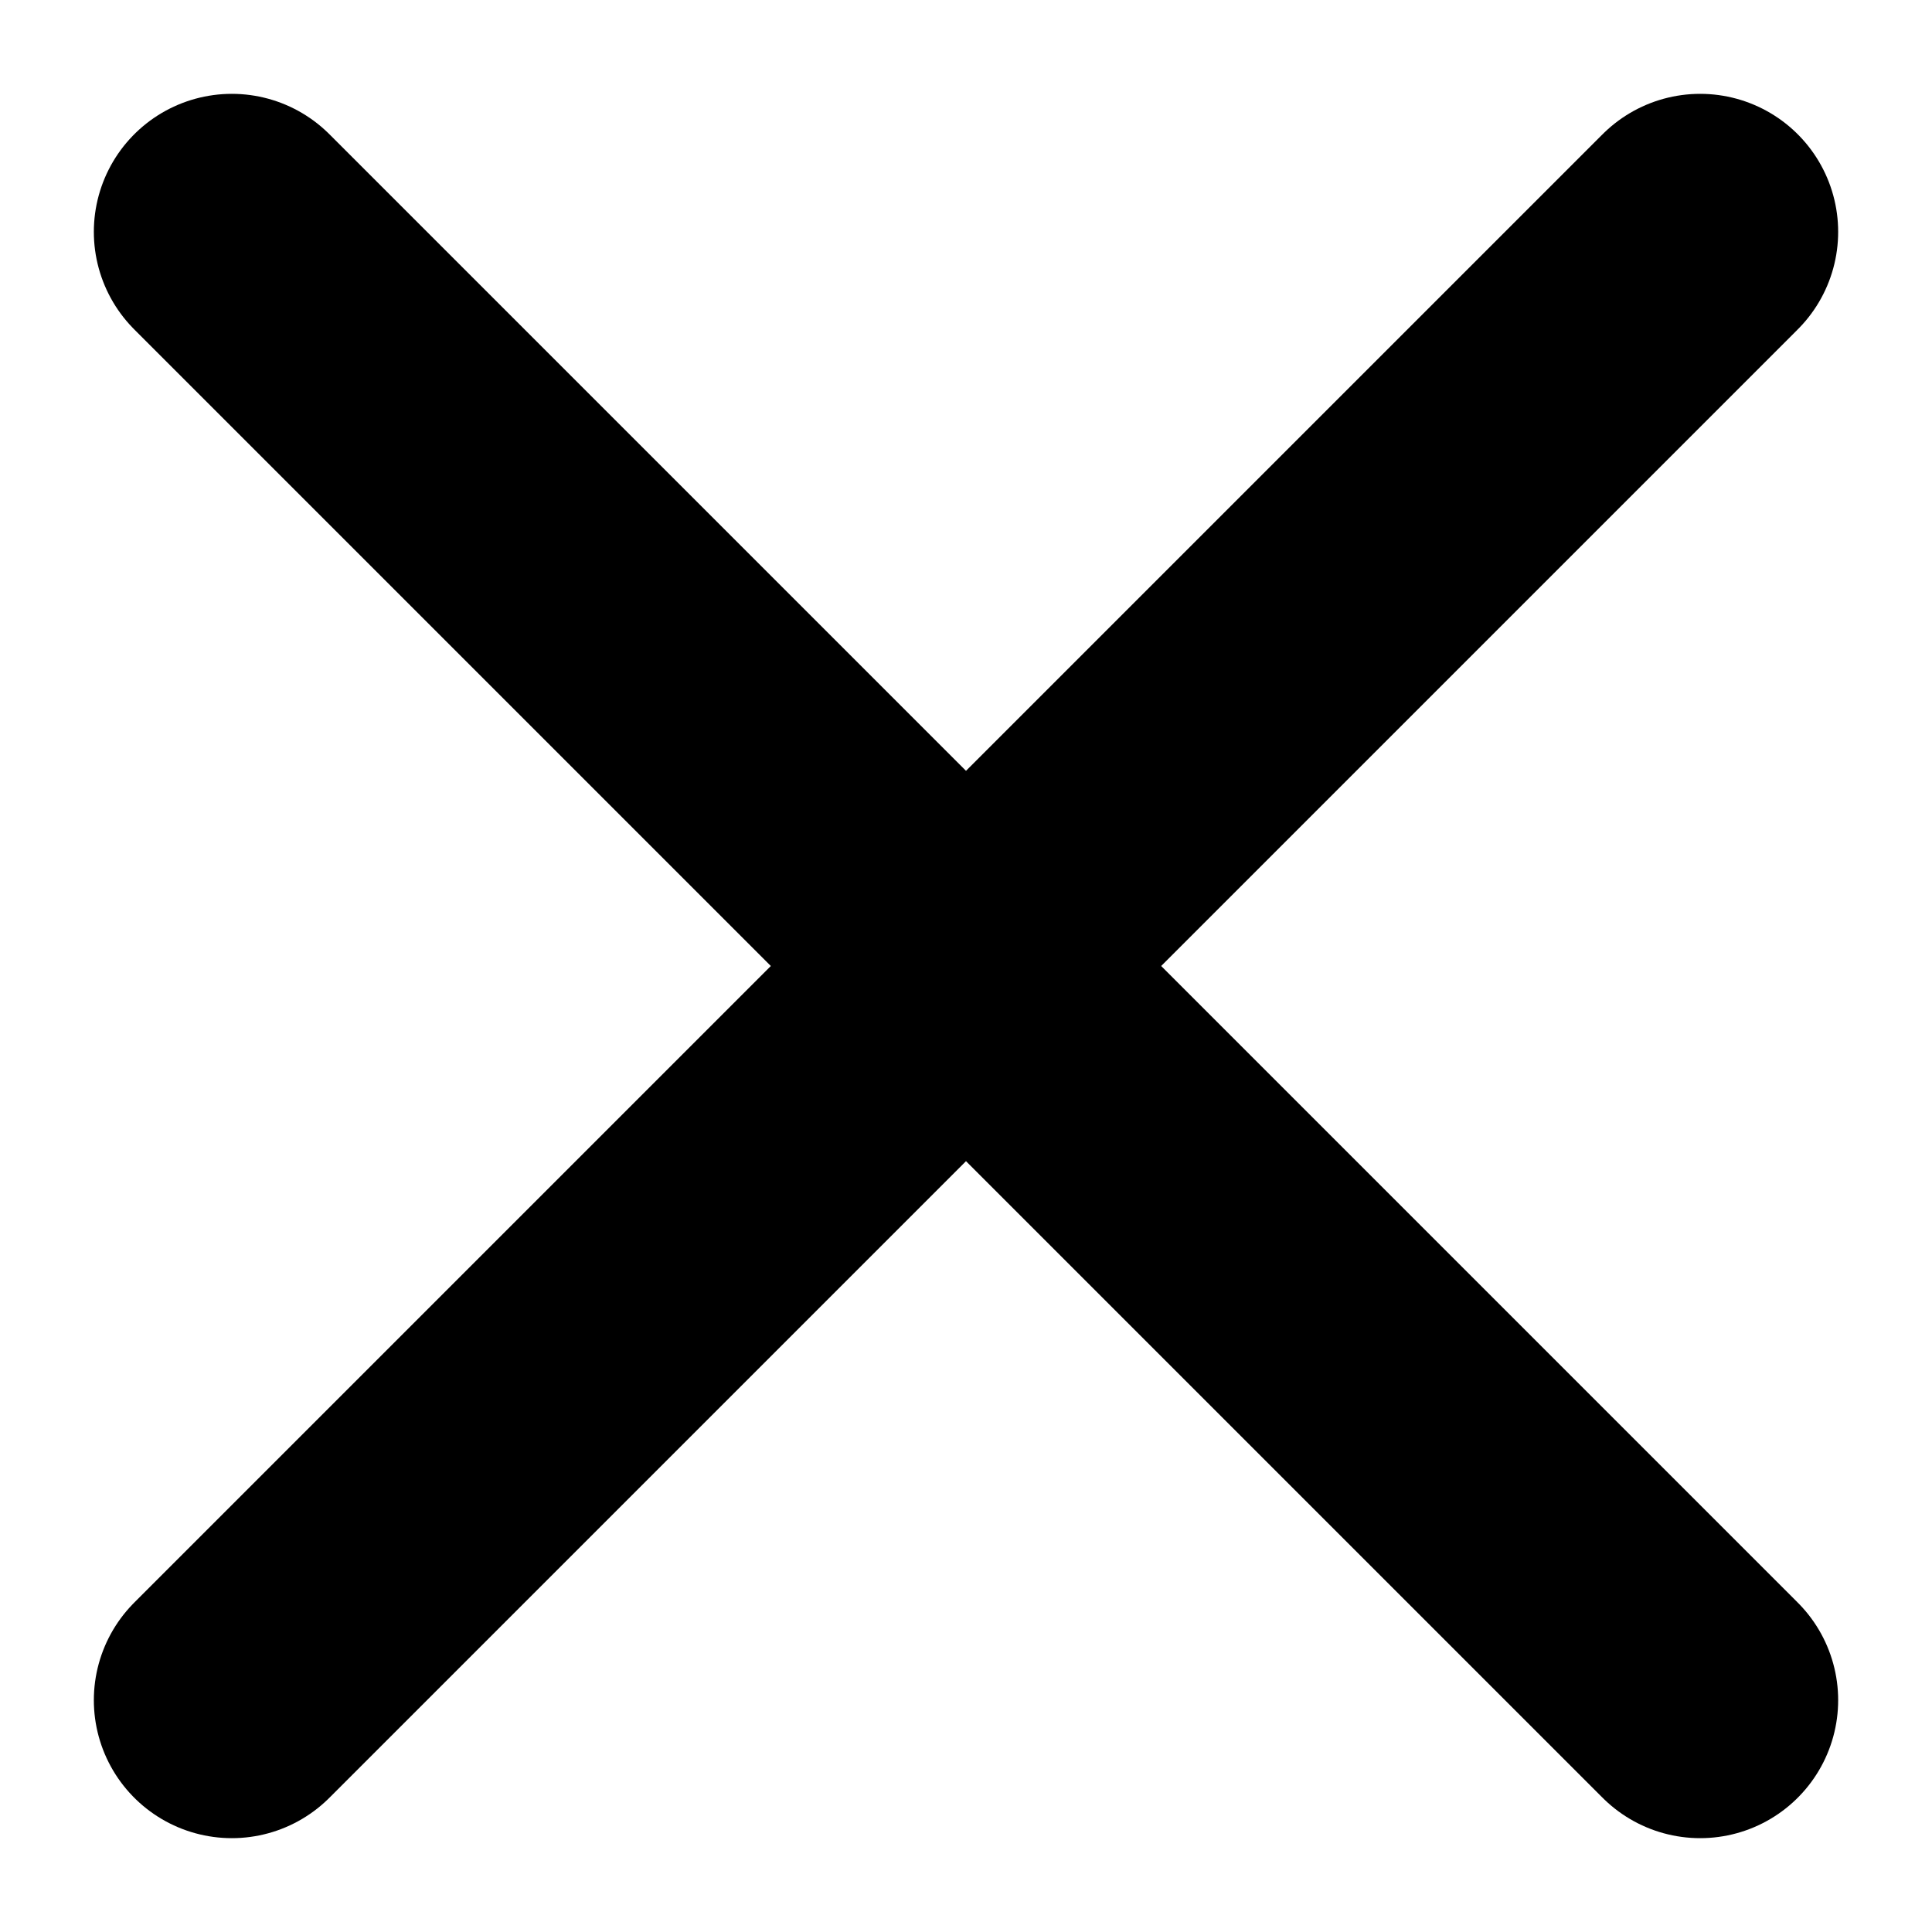
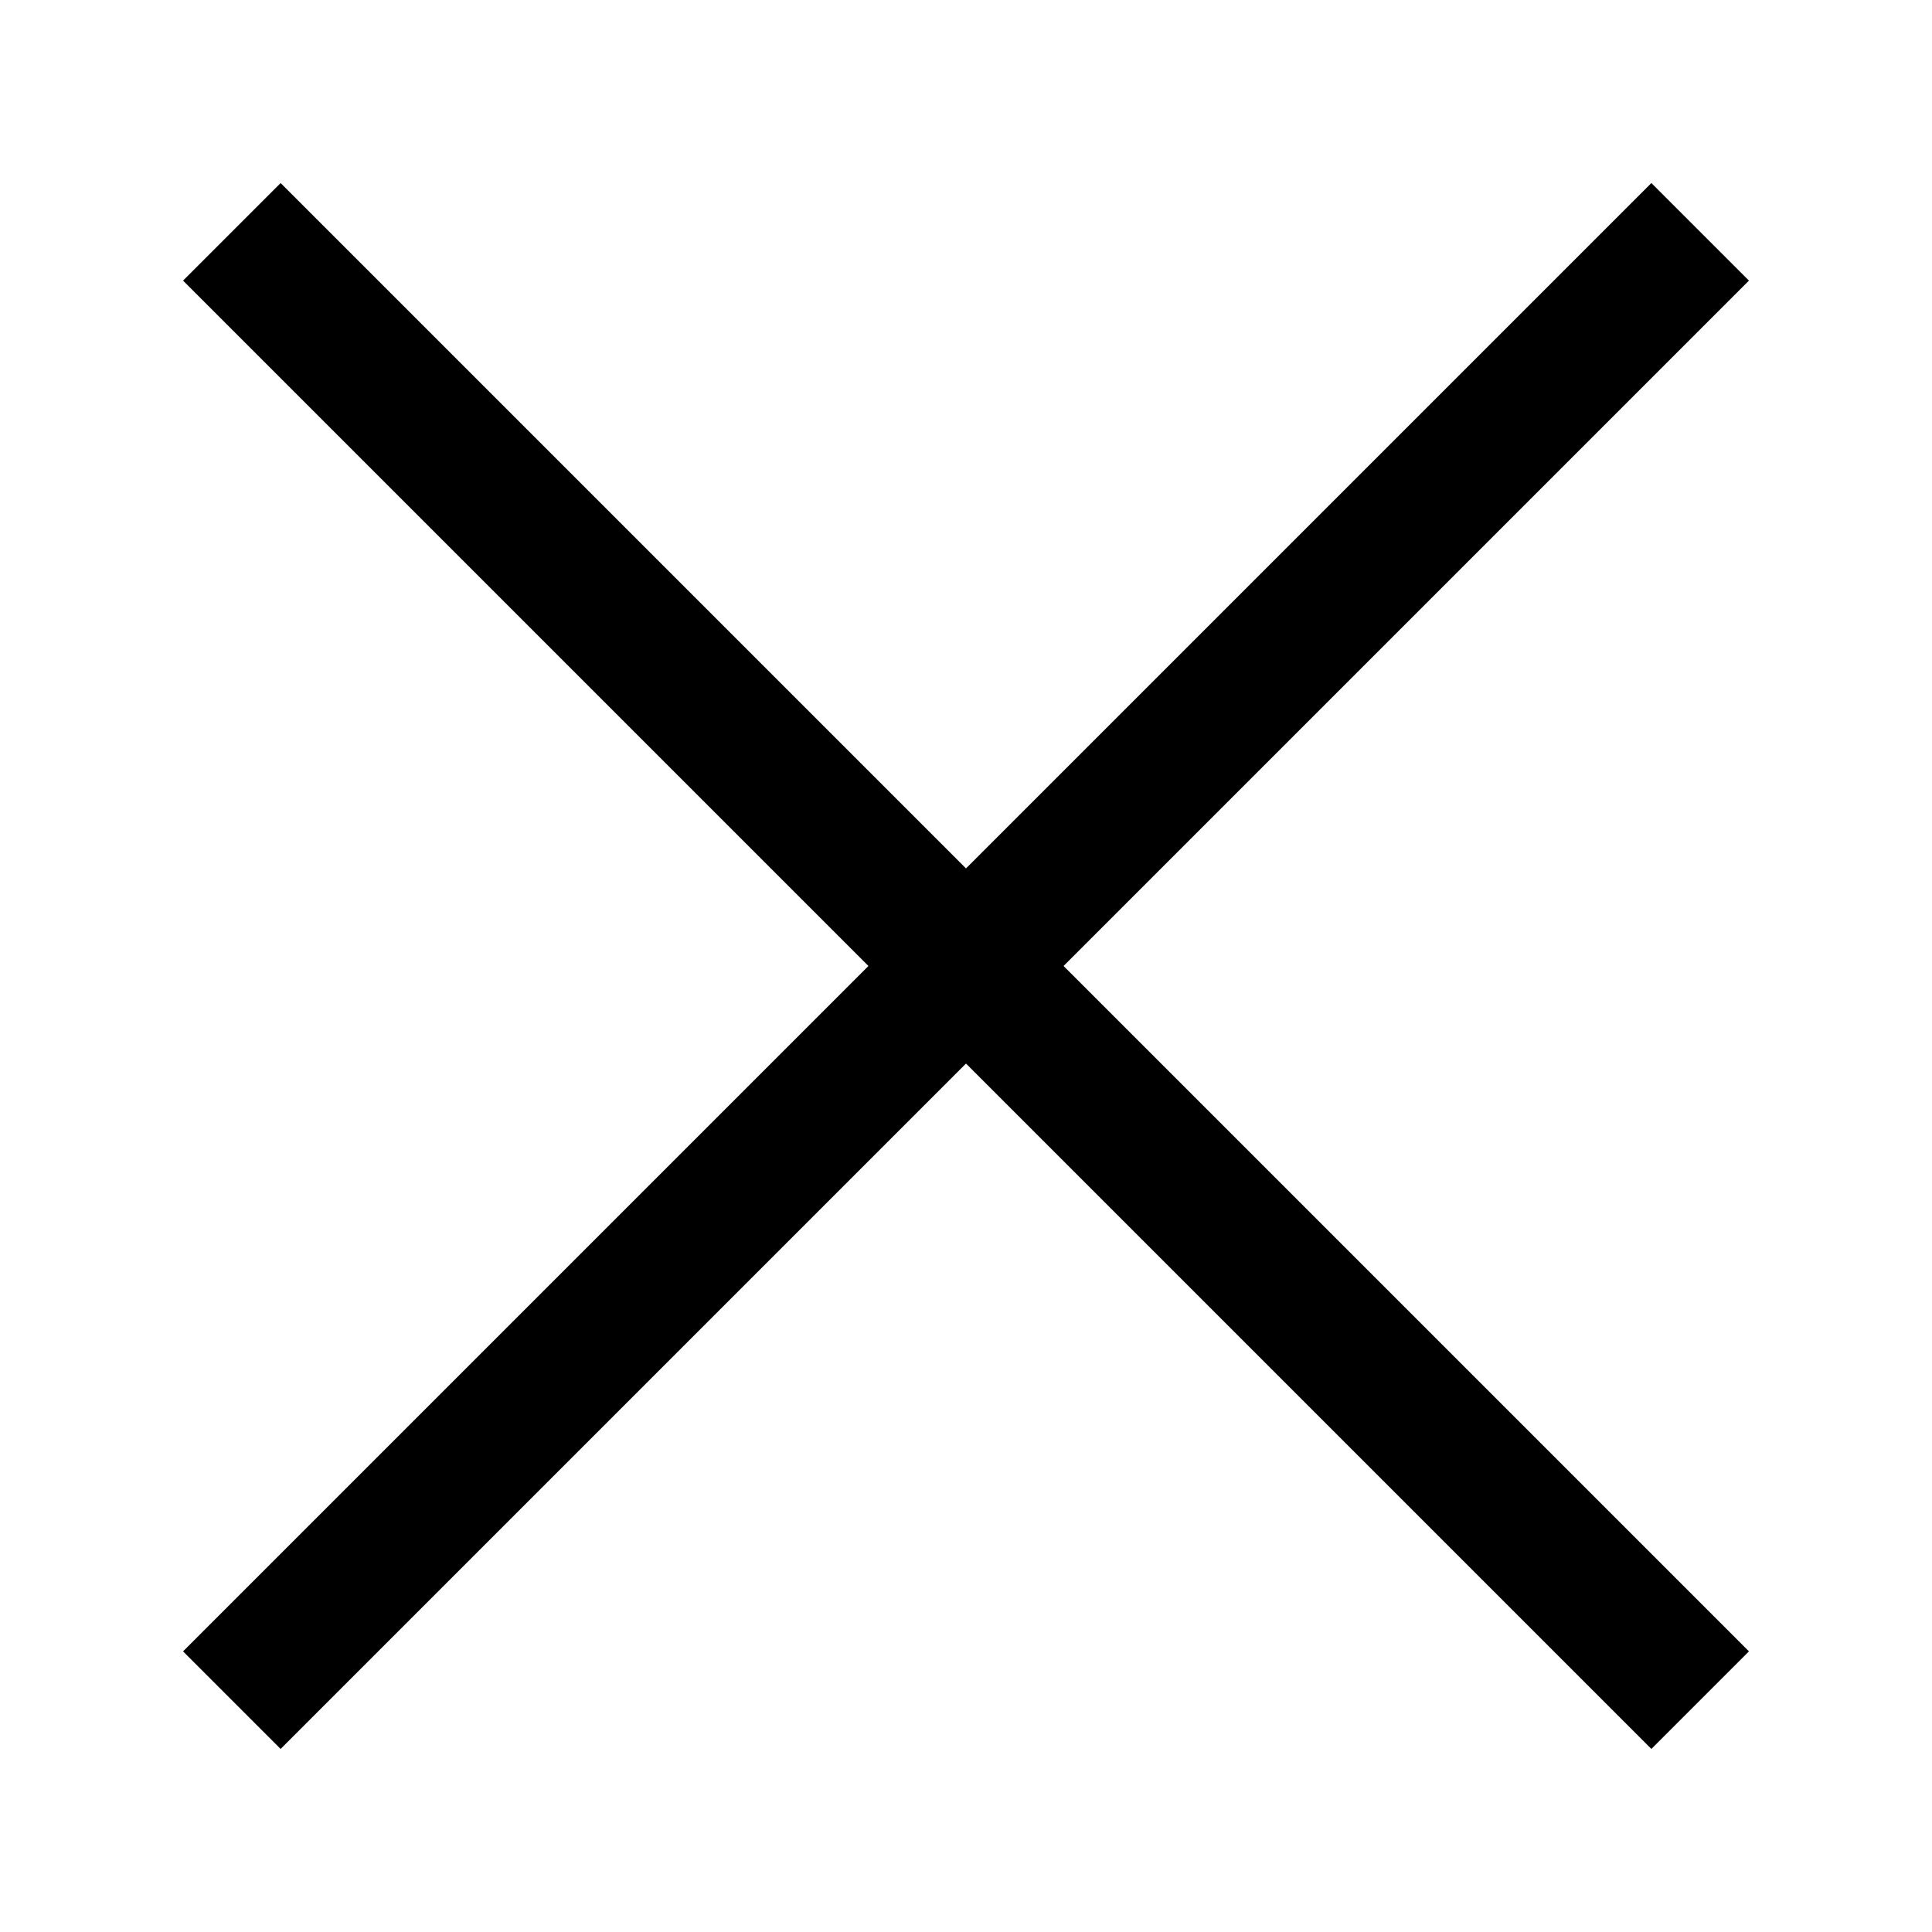
<svg xmlns="http://www.w3.org/2000/svg" width="14" height="14" fill="none">
-   <path d="M12.32 1.68 1.68 12.32M1.68 1.68l10.64 10.64" stroke="currentColor" stroke-width="2" stroke-linecap="round" stroke-linejoin="round" />
+   <path d="M12.32 1.68 1.68 12.32M1.68 1.68l10.64 10.64" stroke="currentColor" strokeWidth="2" strokeLinecap="round" strokeLinejoin="round" />
</svg>
